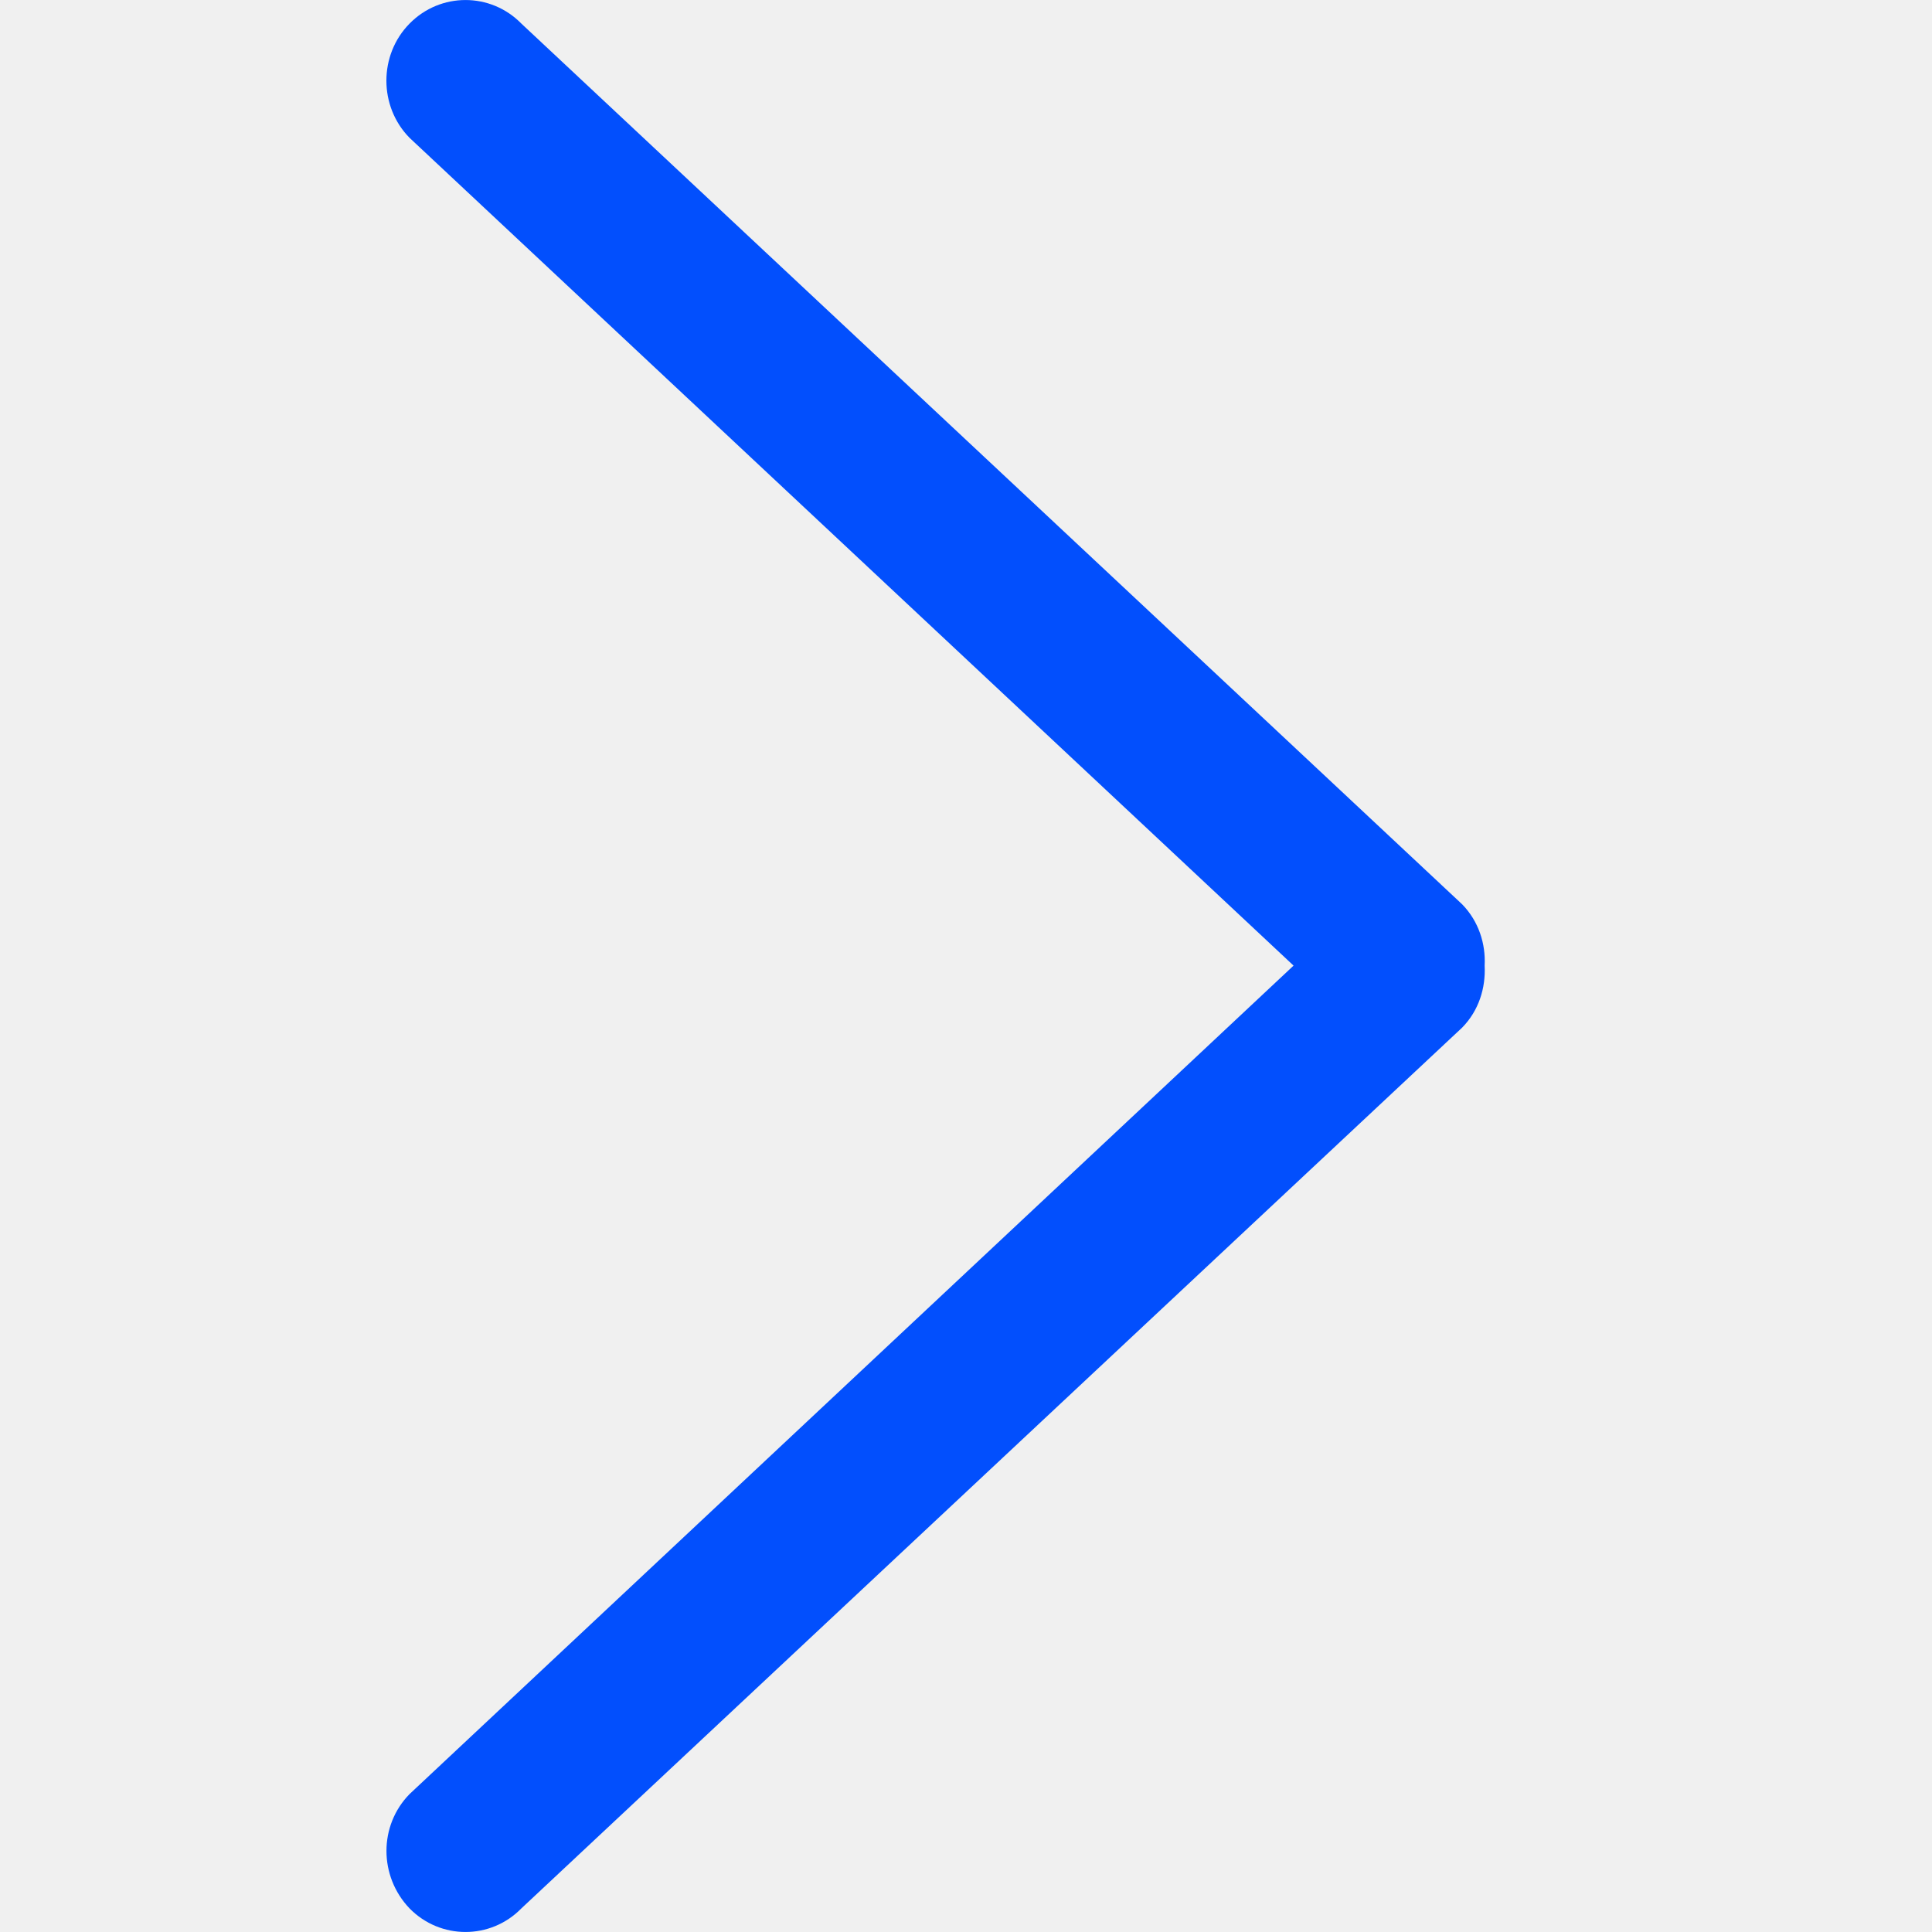
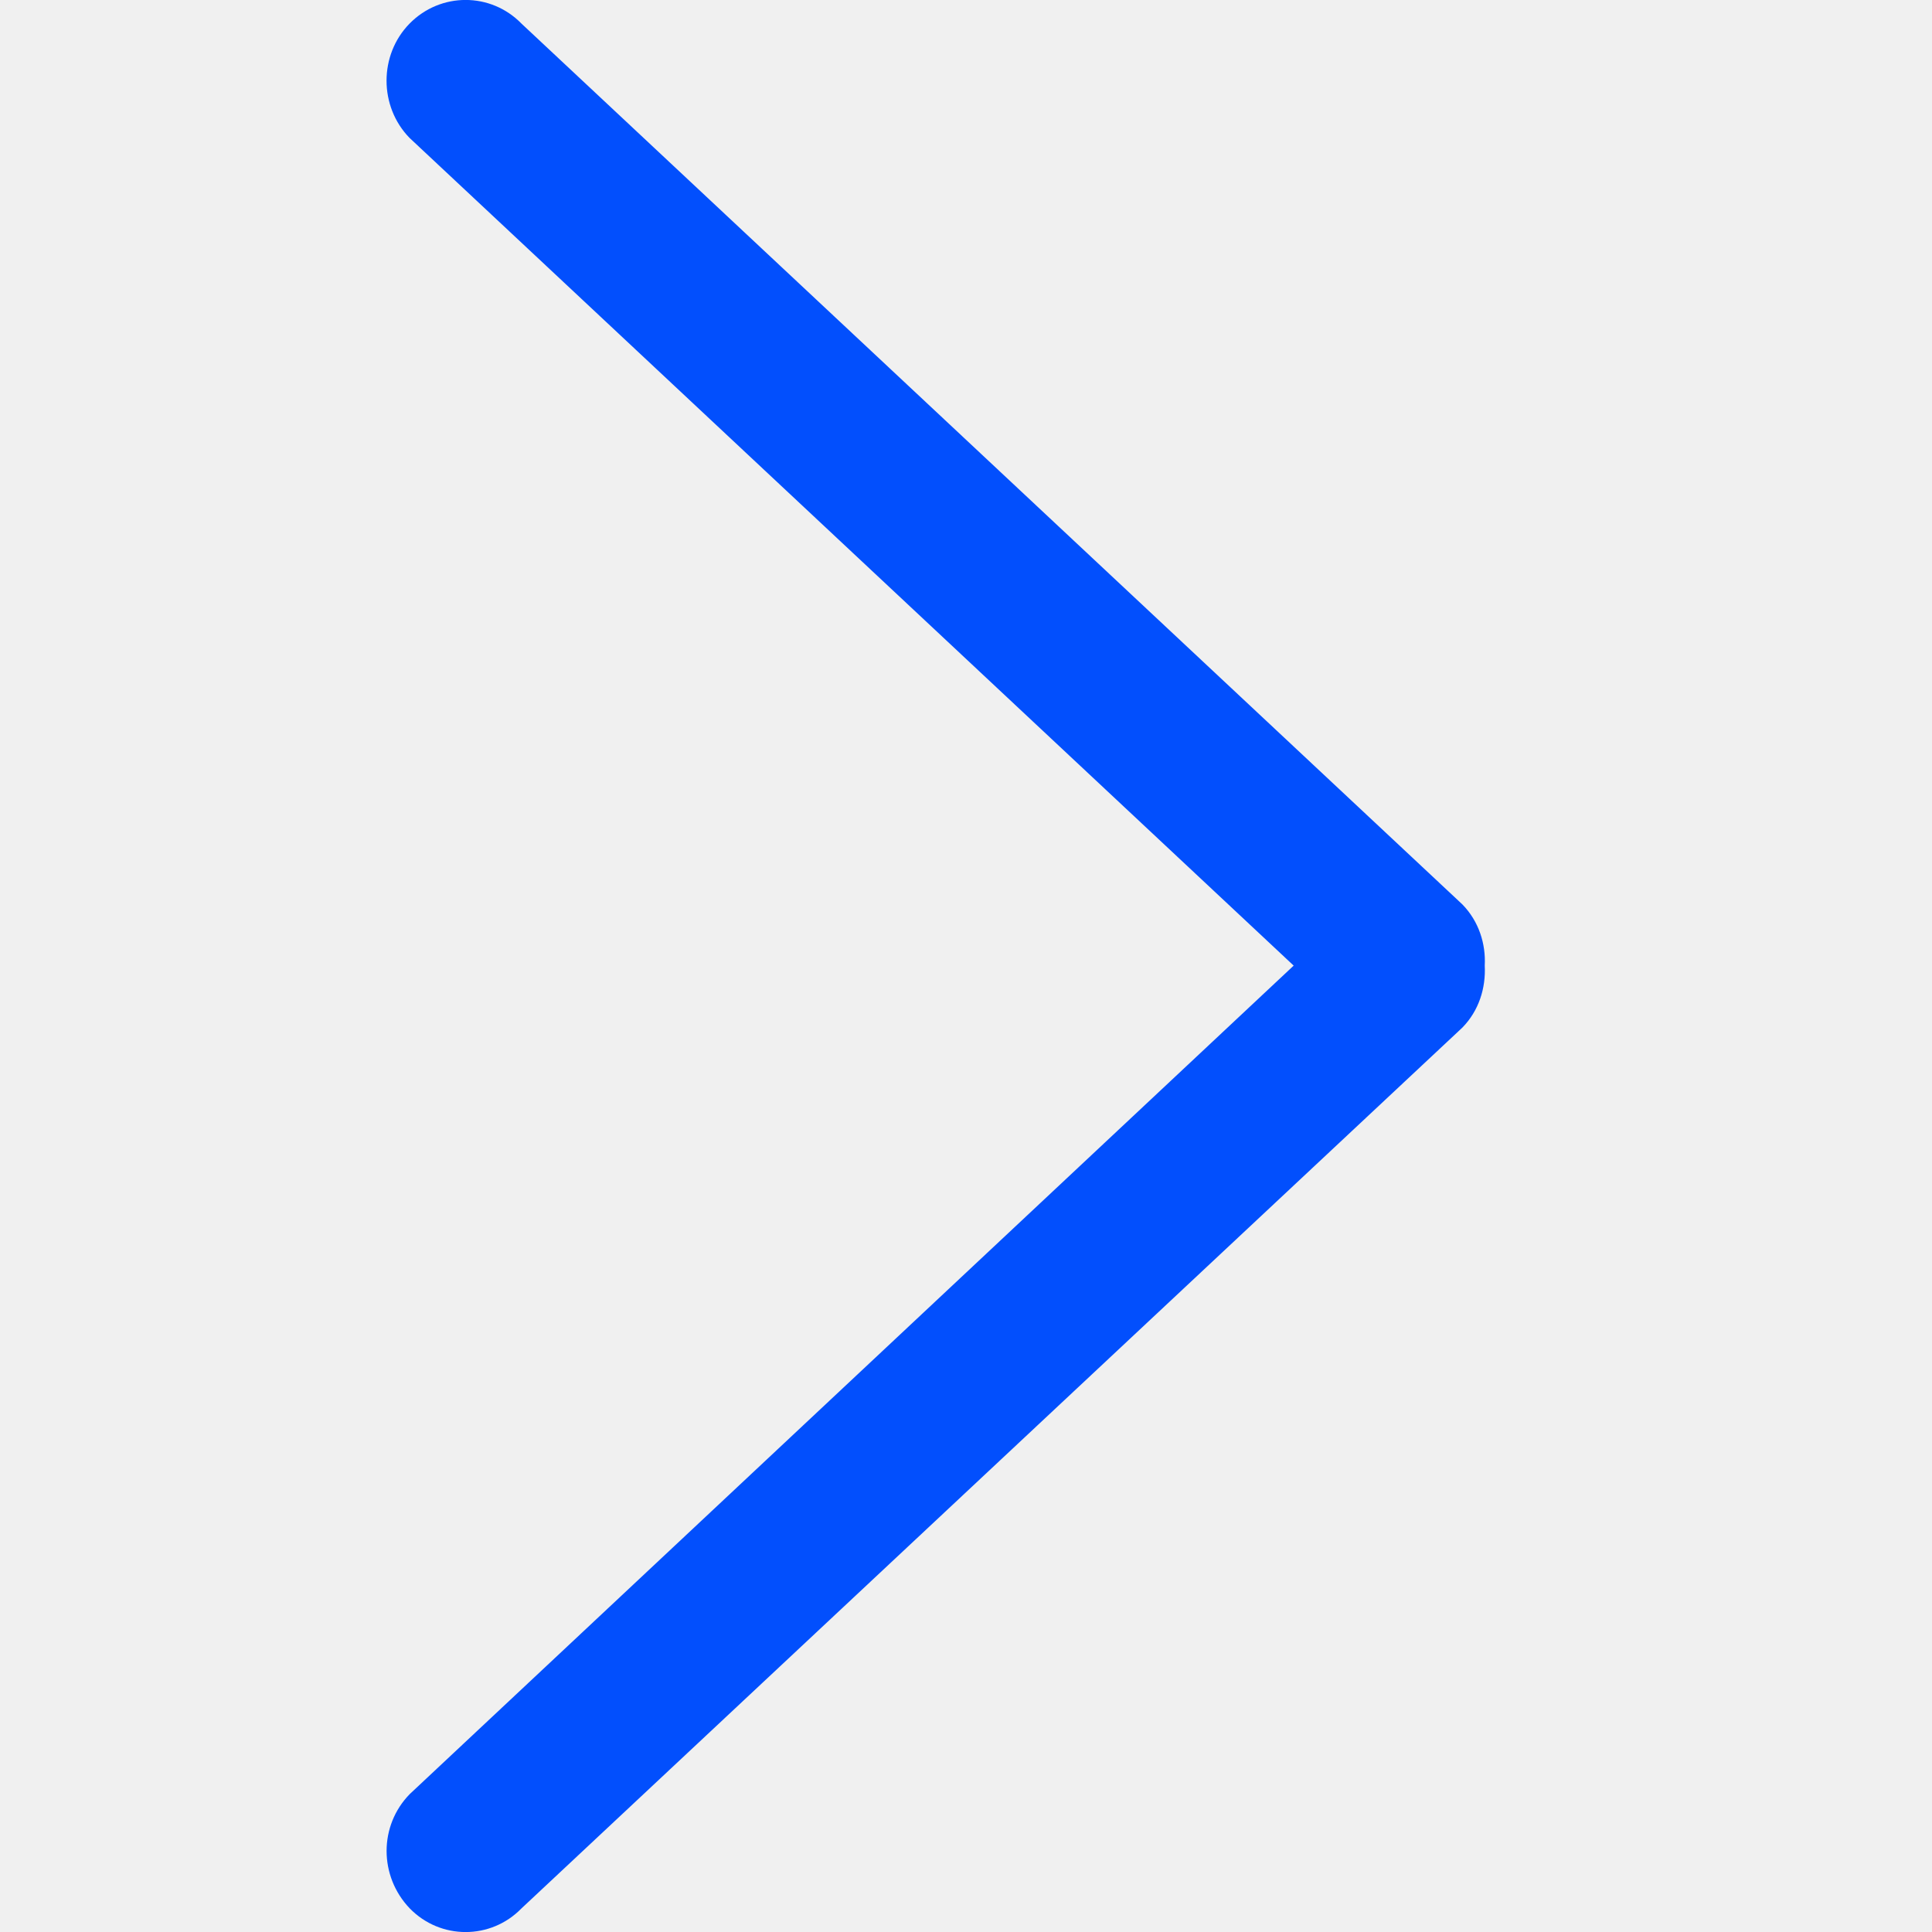
- <svg xmlns="http://www.w3.org/2000/svg" width="20px" height="20px" viewBox="0 0 20 20" version="1.1">
-   <g id="Saas设计规范3.0" stroke="none" stroke-width="1" fill="none" fill-rule="evenodd">
-     <g id="6.7-其他图标规范" transform="translate(-269, -429)" fill-rule="nonzero">
-       <g id="20" transform="translate(80, 419)">
-         <g id="榴莲更多" transform="translate(179, 10)">
-           <g id="icon_more02" transform="translate(10, 0)">
-             <rect id="矩形_1263" x="0" y="0" width="20" height="20" />
-             <path d="M5.979,9.996 L15.13,1.427 C15.45,1.102 15.45,0.568 15.13,0.244 C14.811,-0.081 14.291,-0.081 13.973,0.244 L4.233,9.362 C4.062,9.538 3.989,9.771 4.001,9.996 C3.989,10.229 4.062,10.462 4.233,10.637 L13.973,19.756 C14.291,20.081 14.811,20.081 15.13,19.756 C15.449,19.422 15.449,18.897 15.13,18.572 L5.979,9.996" id="kSASSVGImageLayerID1" fill="#024FFD" transform="translate(9.684955, 9.999954) scale(-1, 1) translate(-9.684955, -9.999954) " />
-           </g>
-         </g>
-       </g>
-     </g>
+ <svg xmlns="http://www.w3.org/2000/svg" width="10" height="10" viewBox="0 0 10 10" fill="none">
+   <g clip-path="url(#clip0_2348_9166)">
+     <path d="M6.696 4.998L2.12 0.714C1.961 0.551 1.961 0.284 2.12 0.122C2.28 -0.041 2.54 -0.041 2.699 0.122L7.569 4.681C7.655 4.769 7.691 4.886 7.685 4.998C7.691 5.114 7.655 5.231 7.569 5.319L2.699 9.878C2.54 10.041 2.28 10.041 2.121 9.878C1.961 9.711 1.961 9.449 2.121 9.286L6.696 4.998Z" fill="#024FFD" />
  </g>
+   <defs>
+     <clipPath id="clip0_2348_9166">
+       <rect width="10" height="10" fill="white" />
+     </clipPath>
+   </defs>
</svg>
